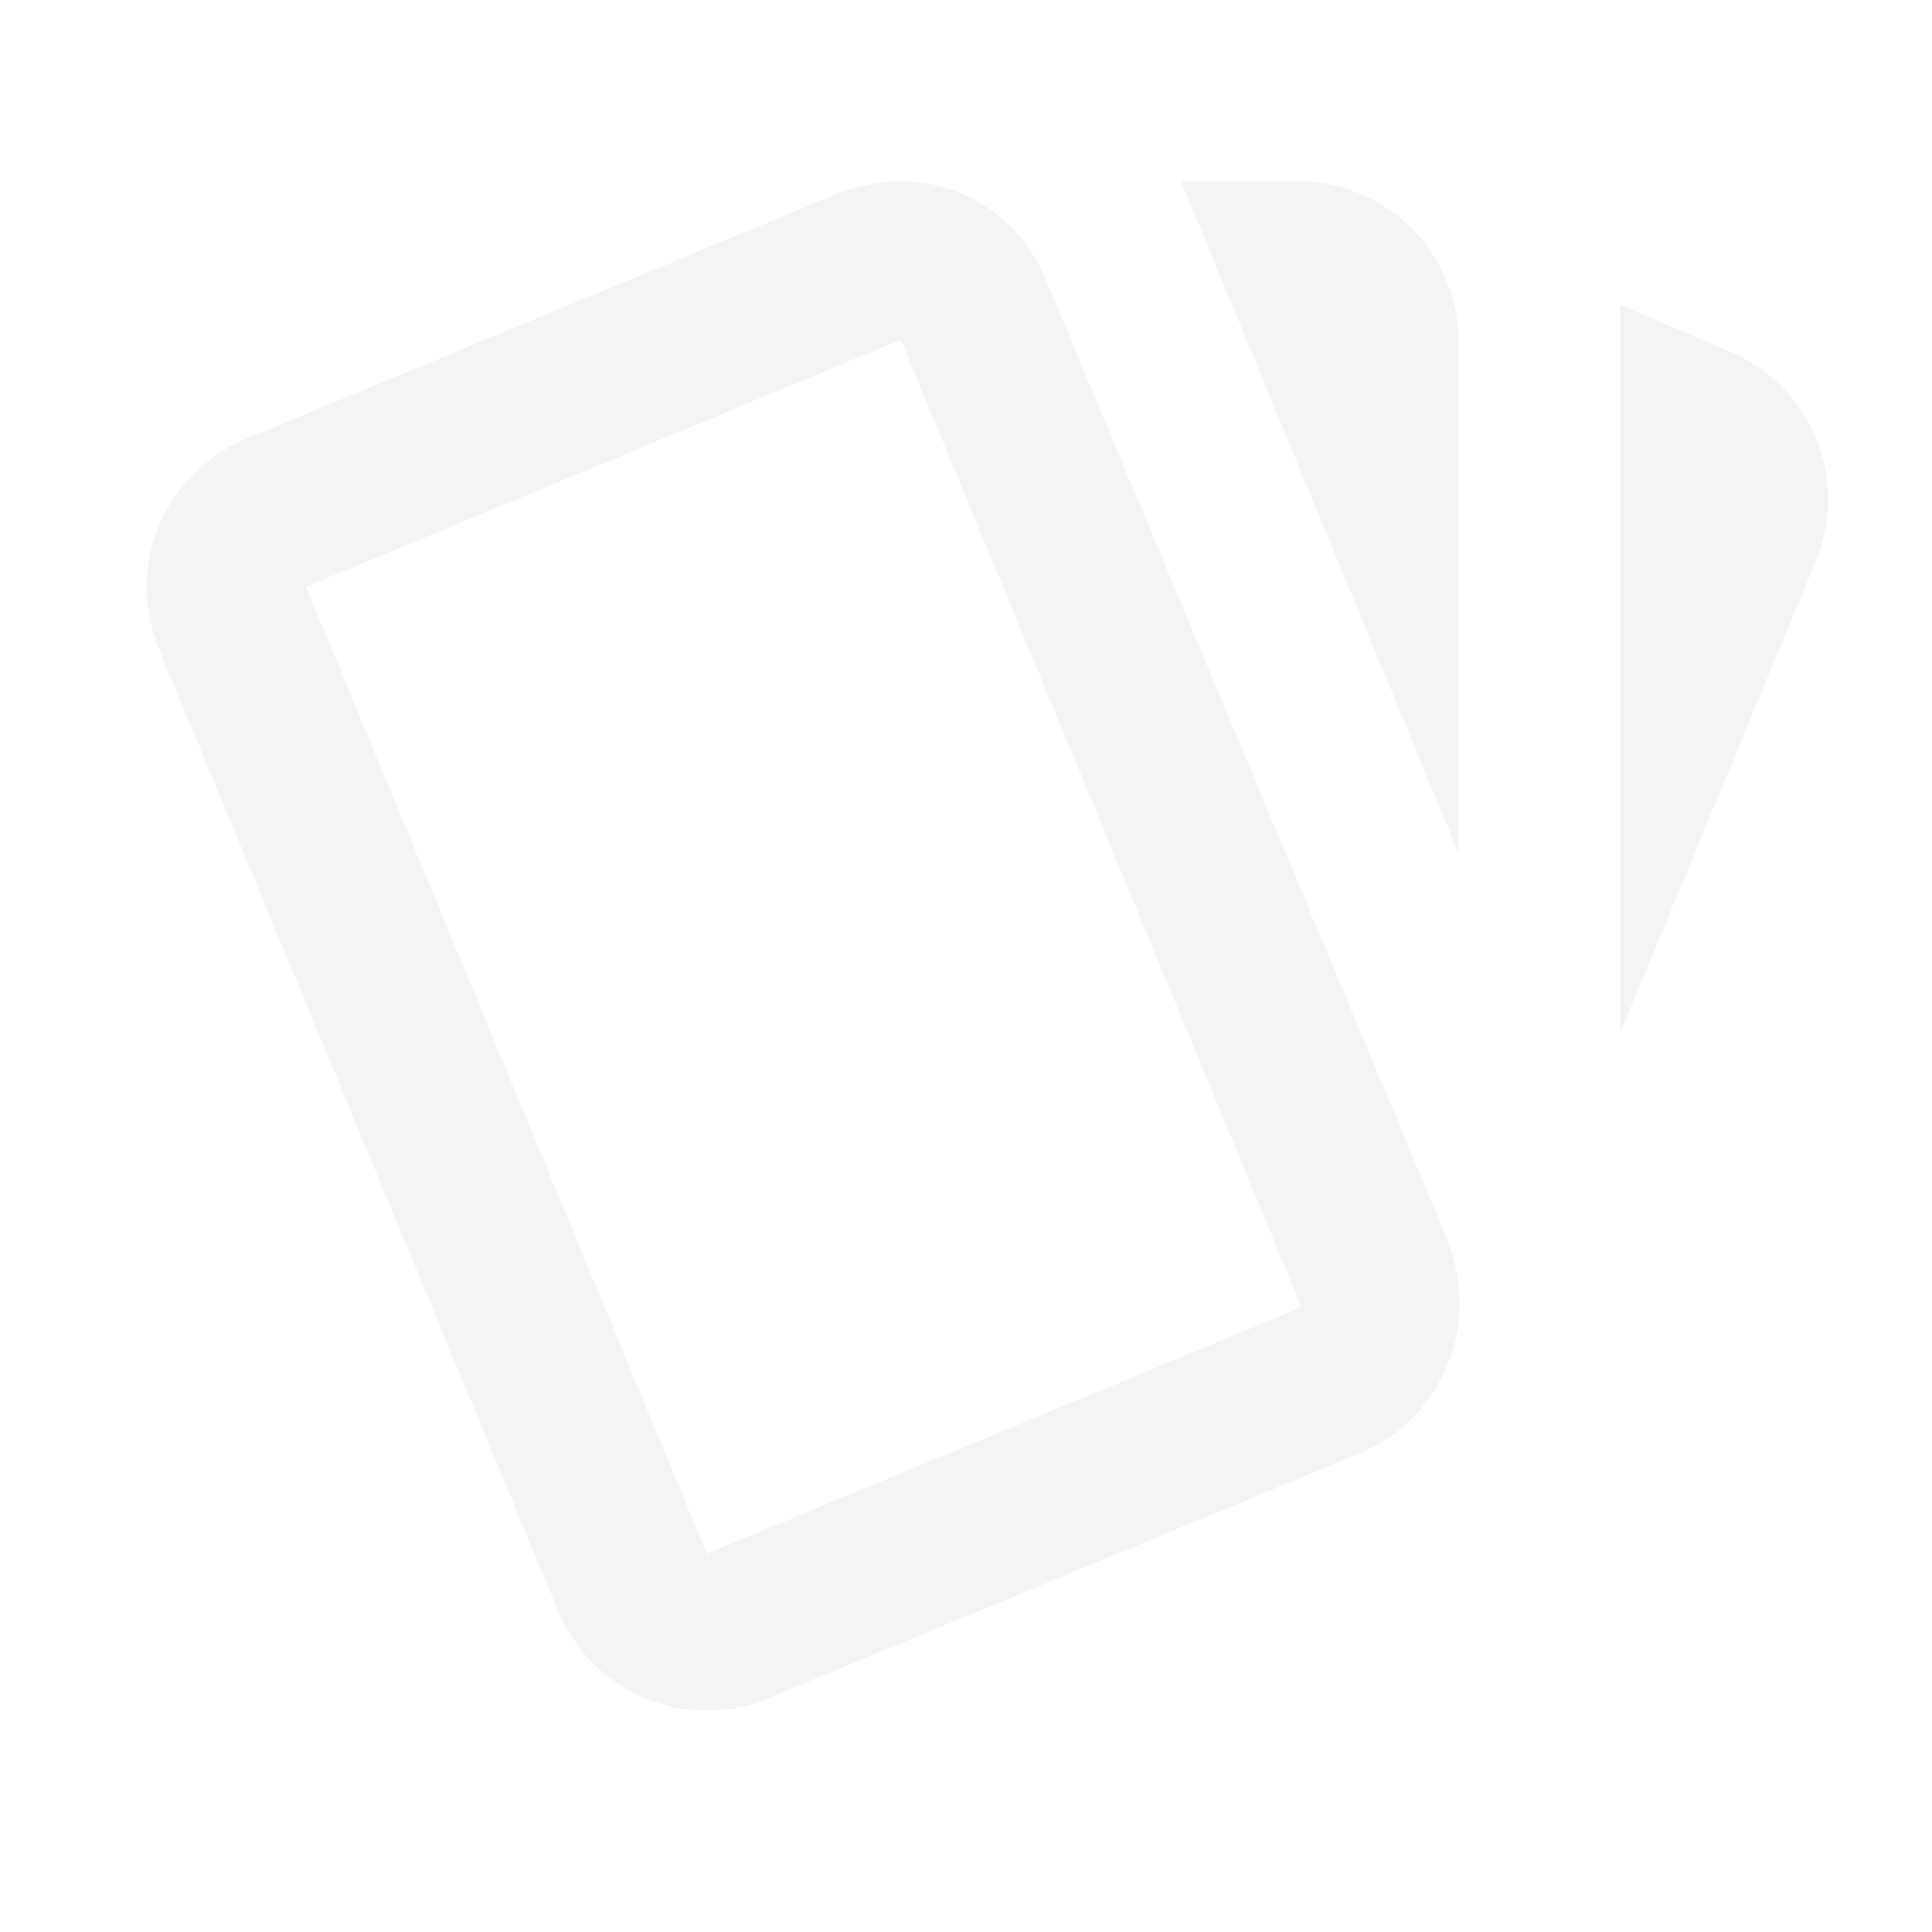
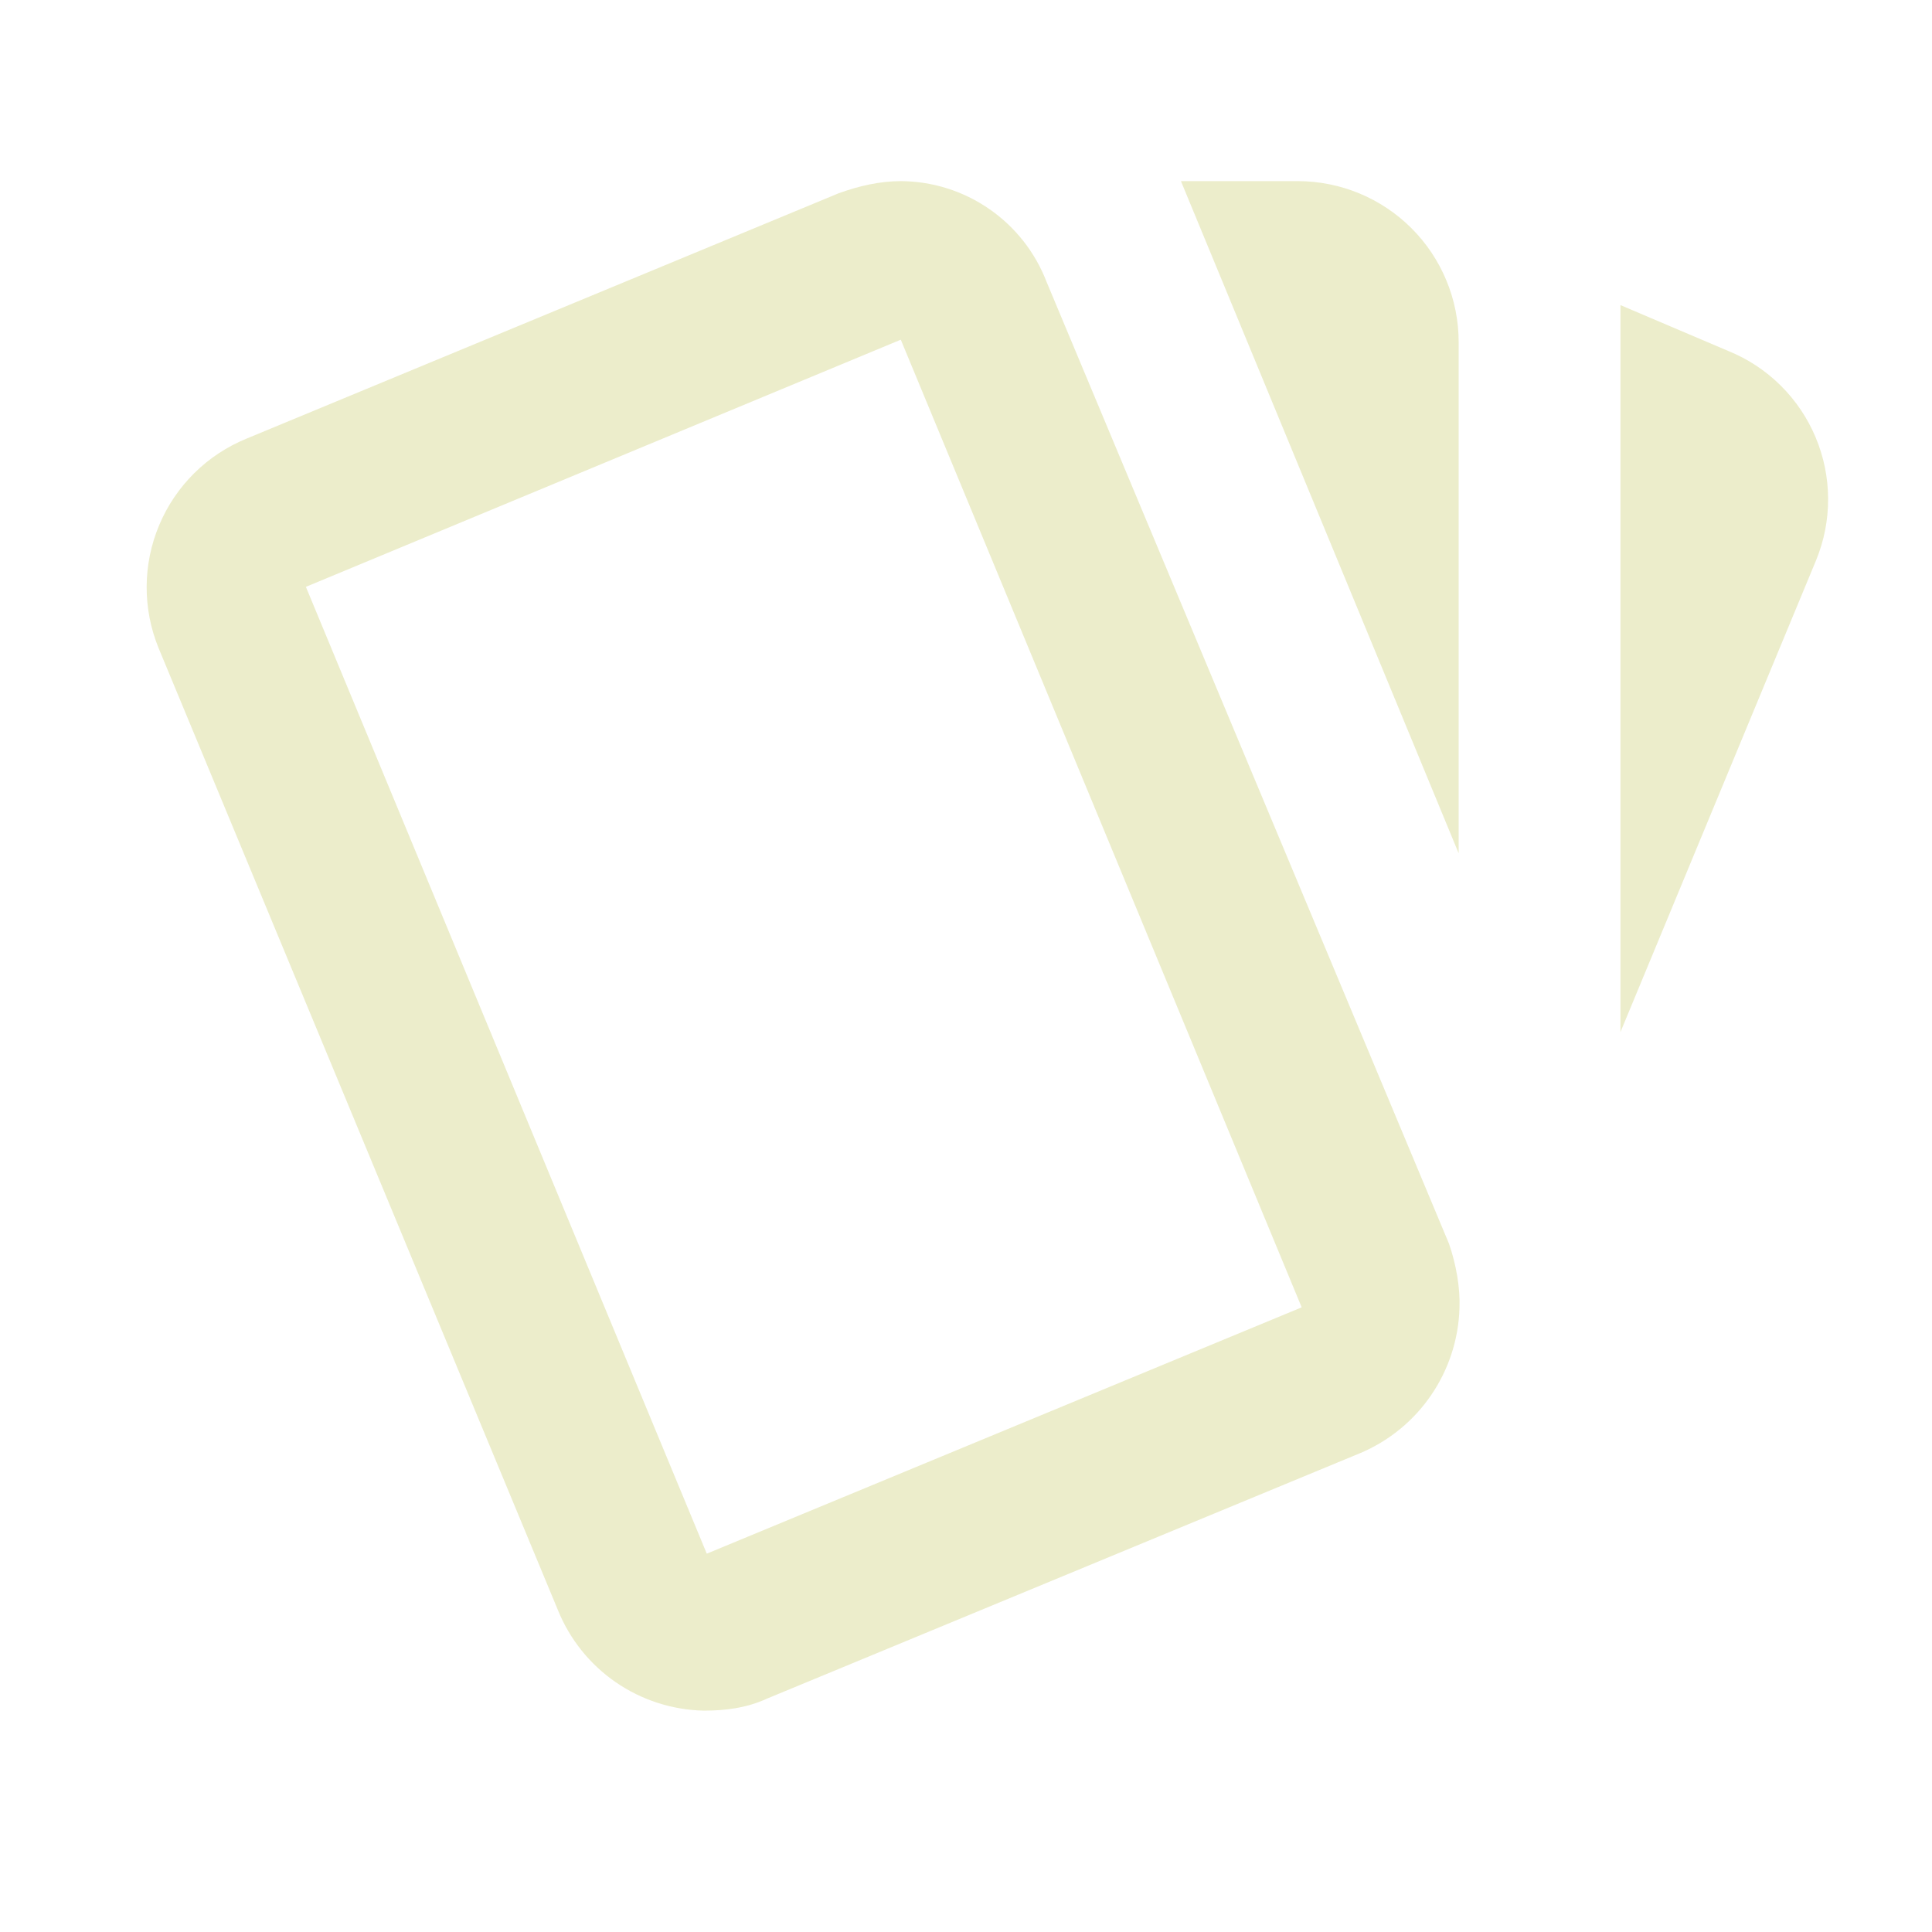
<svg xmlns="http://www.w3.org/2000/svg" width="40" height="40" viewBox="0 0 40 40" fill="none">
-   <path d="M18.65 3.75C18.217 3.75 17.783 3.85 17.367 4L5.1 9.083C4.285 9.417 3.635 10.061 3.295 10.874C2.954 11.687 2.95 12.601 3.283 13.417L11.55 33.333C11.794 33.937 12.21 34.457 12.746 34.827C13.282 35.197 13.915 35.402 14.567 35.417C15 35.417 15.45 35.367 15.883 35.167L28.167 30.083C28.76 29.832 29.268 29.415 29.631 28.884C29.994 28.352 30.198 27.727 30.217 27.083C30.233 26.667 30.15 26.183 30 25.75L21.667 5.833C21.432 5.223 21.018 4.697 20.48 4.326C19.942 3.954 19.304 3.753 18.65 3.75ZM24.45 3.75L30.2 17.667V7.083C30.2 6.199 29.849 5.351 29.224 4.726C28.599 4.101 27.751 3.75 26.867 3.75M33.55 6.317V21.367L37.6 11.6C37.766 11.196 37.851 10.764 37.849 10.327C37.848 9.891 37.76 9.459 37.591 9.056C37.423 8.654 37.176 8.288 36.866 7.981C36.556 7.674 36.188 7.431 35.783 7.267M18.65 7.033L26.95 27.067L14.633 32.167L6.333 12.15" fill="#F4F4F5" />
+   <path d="M18.65 3.75C18.217 3.75 17.783 3.85 17.367 4L5.1 9.083C4.285 9.417 3.635 10.061 3.295 10.874C2.954 11.687 2.95 12.601 3.283 13.417L11.55 33.333C11.794 33.937 12.21 34.457 12.746 34.827C13.282 35.197 13.915 35.402 14.567 35.417C15 35.417 15.45 35.367 15.883 35.167L28.167 30.083C28.76 29.832 29.268 29.415 29.631 28.884C29.994 28.352 30.198 27.727 30.217 27.083C30.233 26.667 30.15 26.183 30 25.75L21.667 5.833C21.432 5.223 21.018 4.697 20.48 4.326C19.942 3.954 19.304 3.753 18.65 3.75ZM24.45 3.75L30.2 17.667V7.083C30.2 6.199 29.849 5.351 29.224 4.726C28.599 4.101 27.751 3.75 26.867 3.75M33.55 6.317V21.367L37.6 11.6C37.766 11.196 37.851 10.764 37.849 10.327C37.848 9.891 37.76 9.459 37.591 9.056C37.423 8.654 37.176 8.288 36.866 7.981C36.556 7.674 36.188 7.431 35.783 7.267M18.65 7.033L26.95 27.067L14.633 32.167L6.333 12.15" fill="#ECEDCB" />
</svg>
